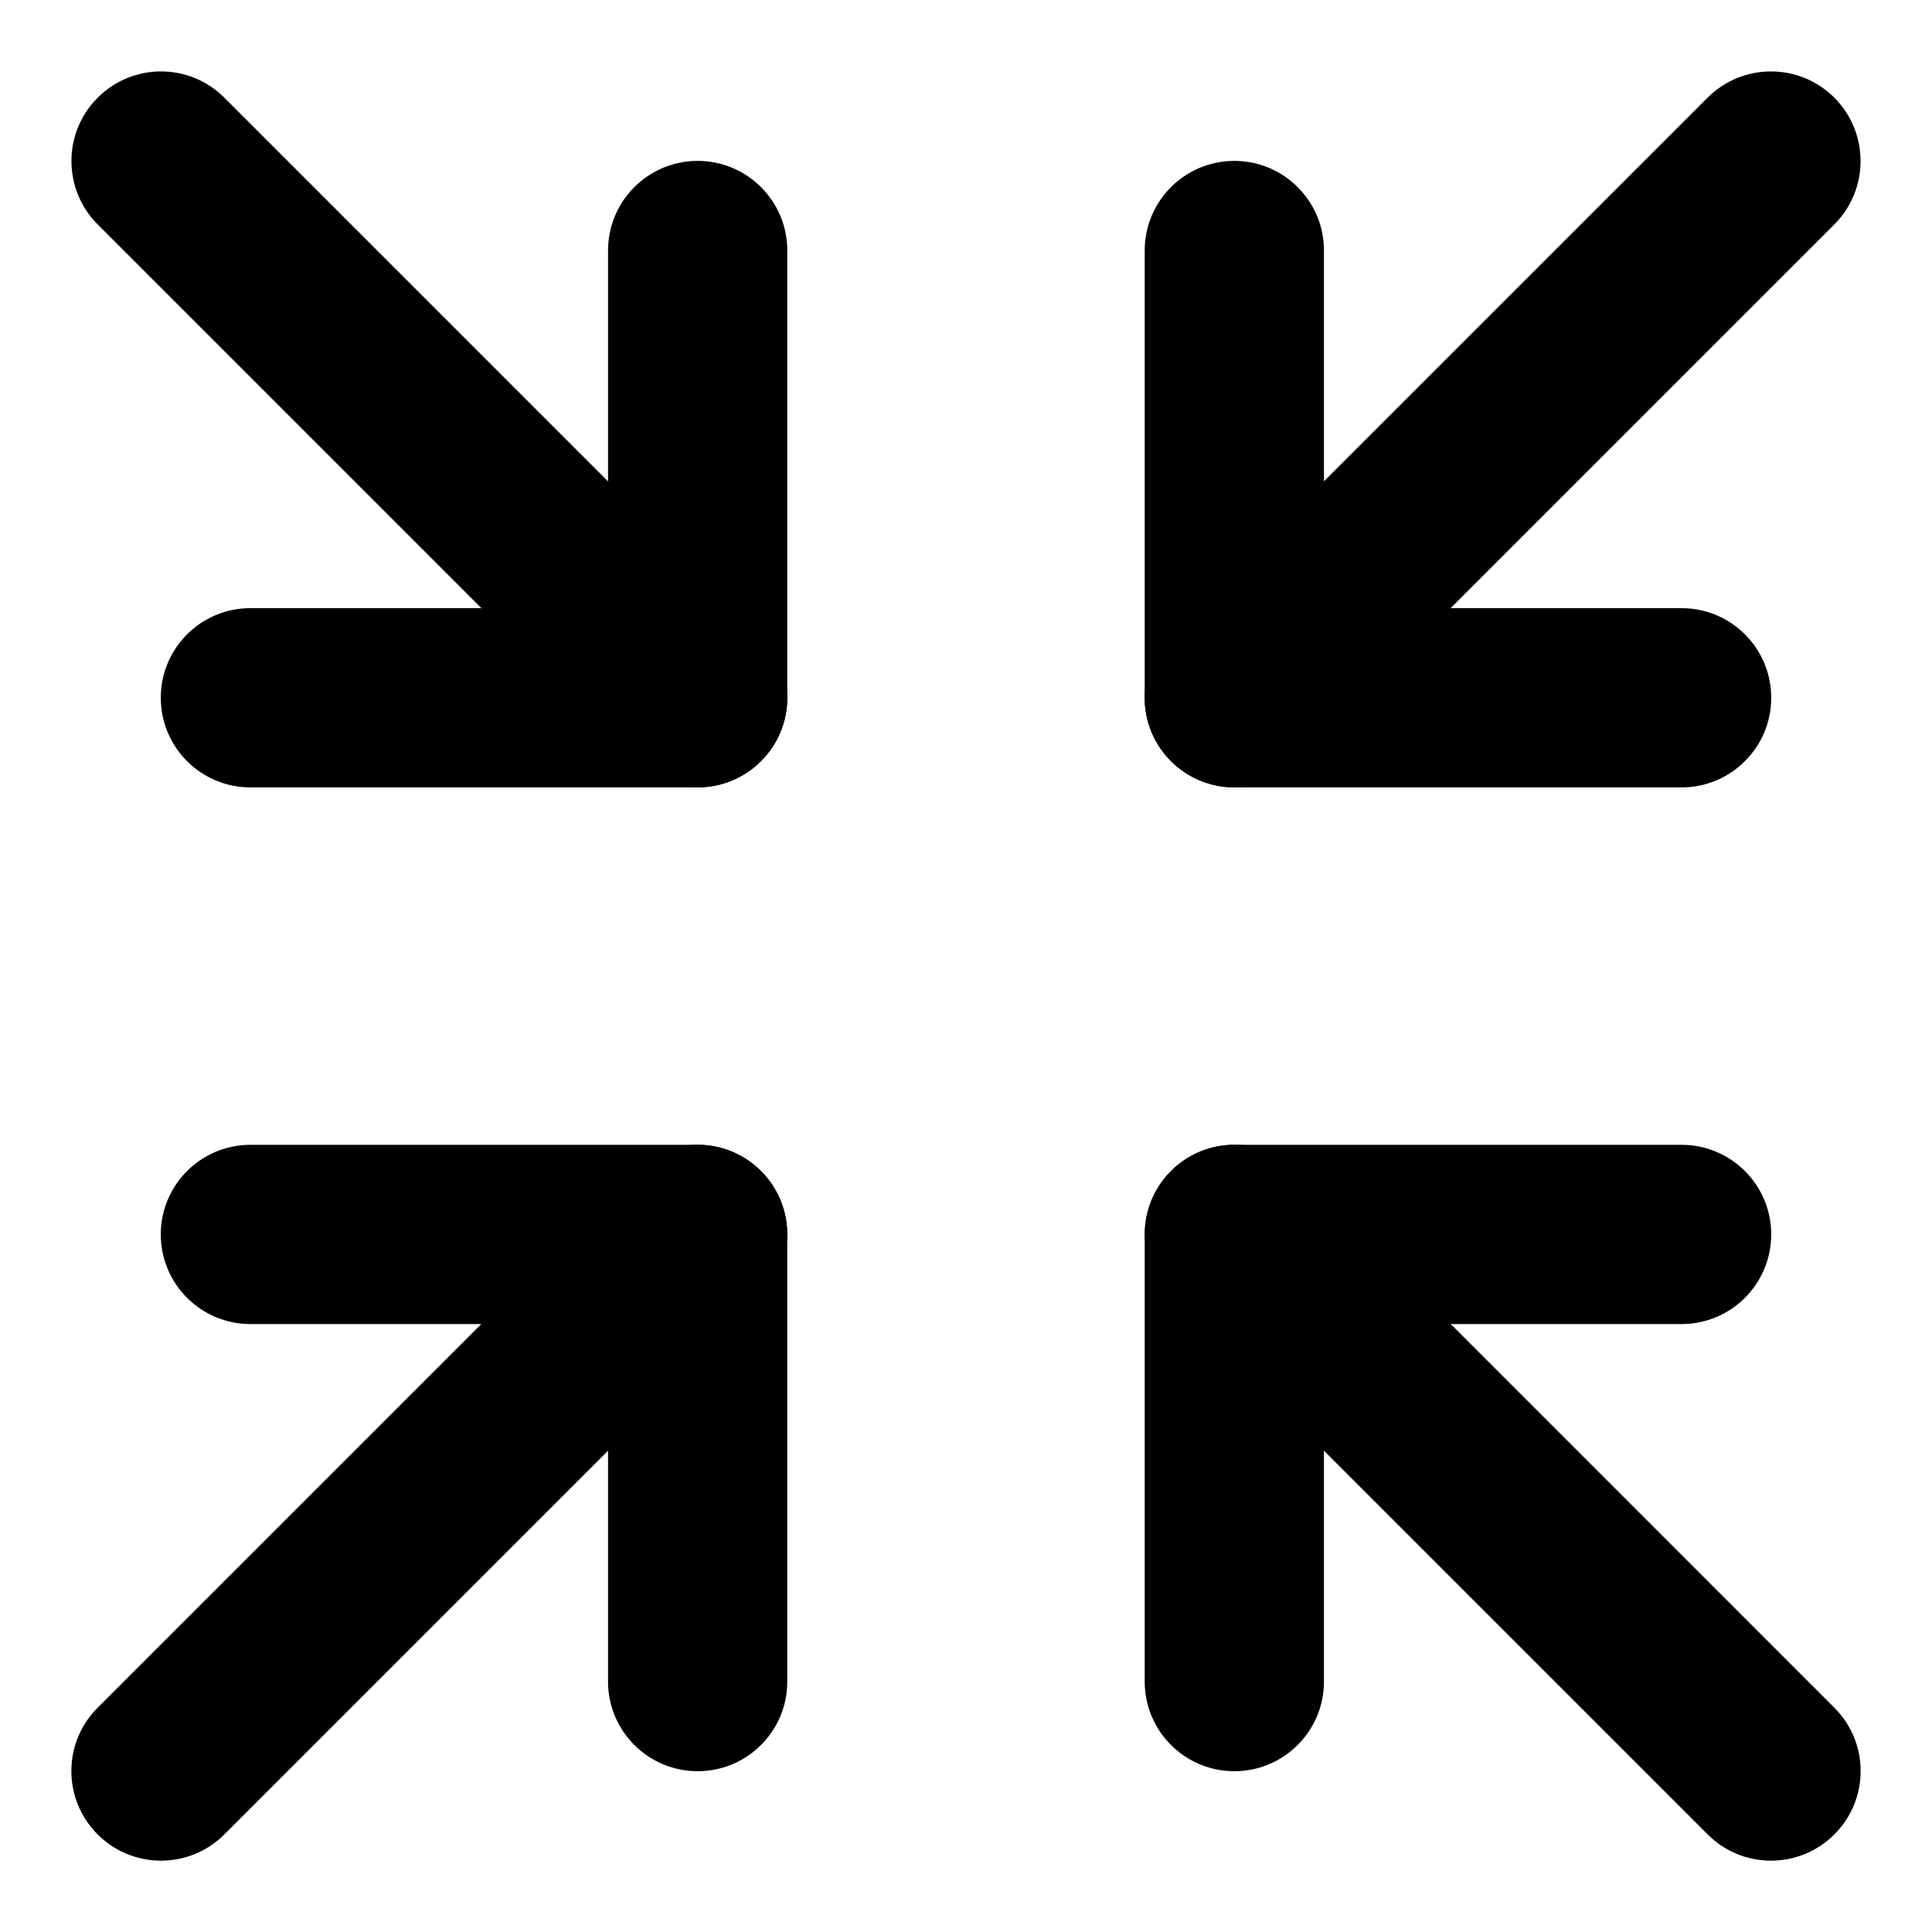
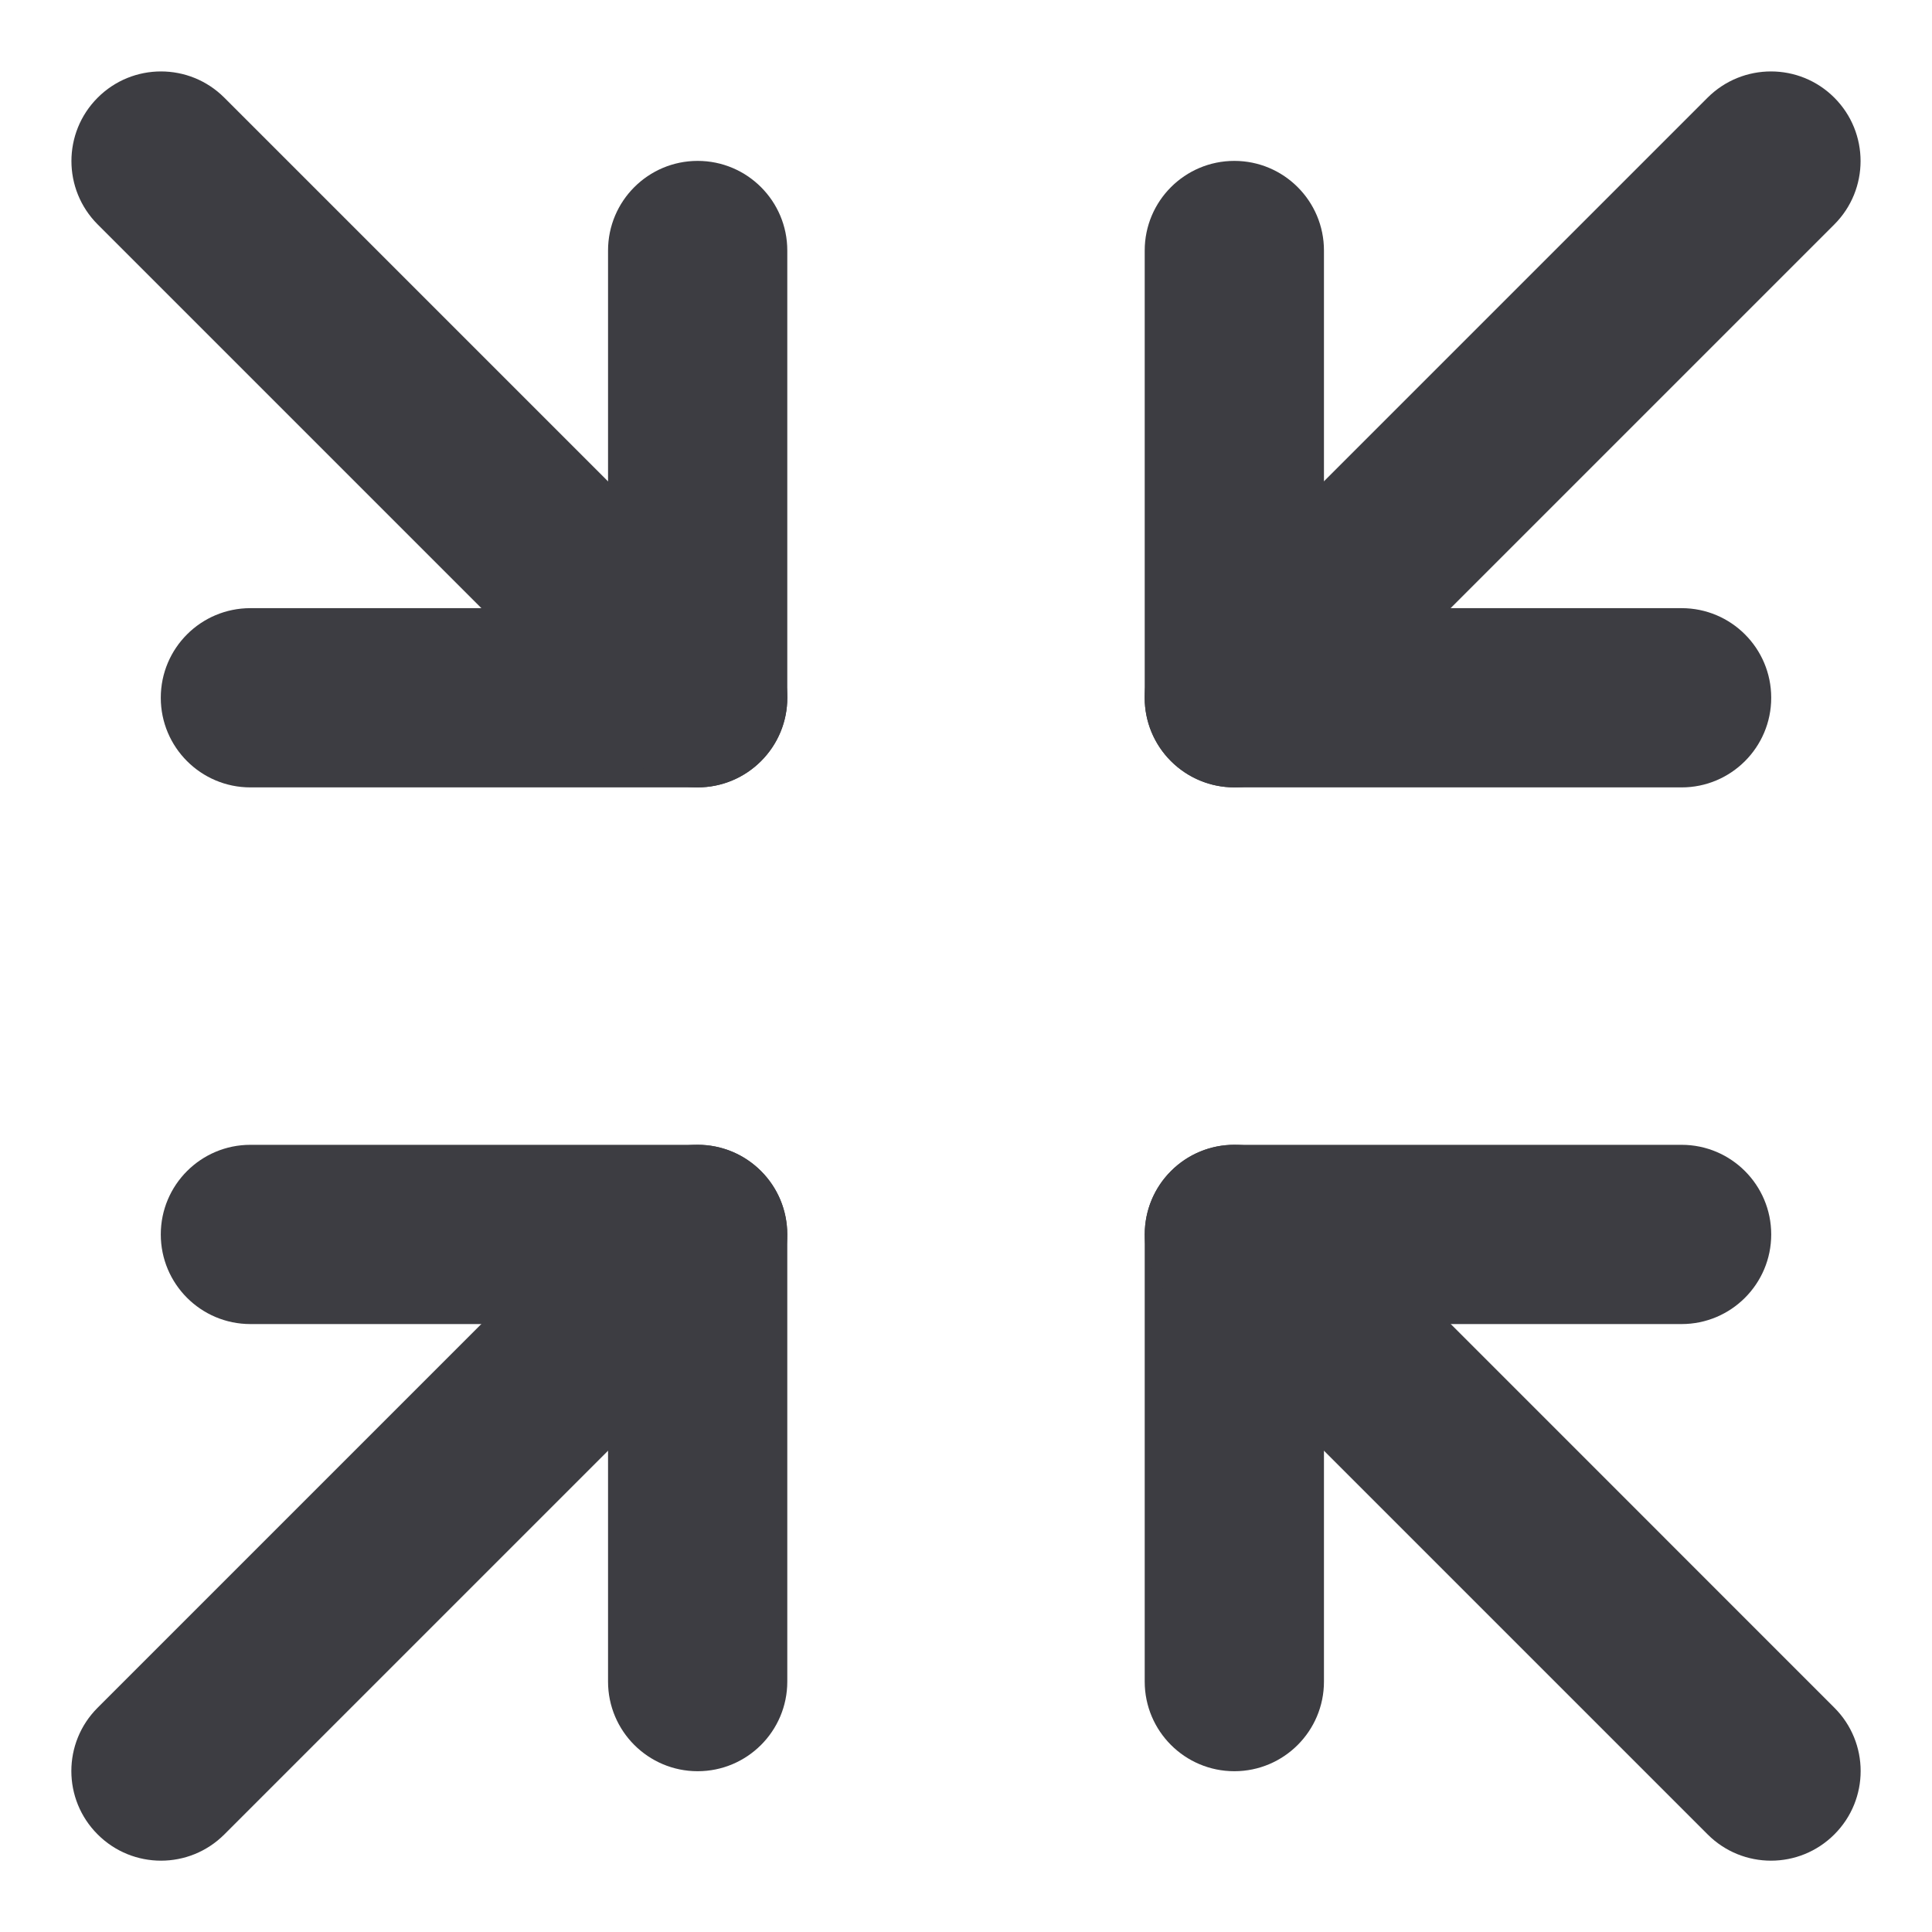
- <svg xmlns="http://www.w3.org/2000/svg" width="18" height="18" viewBox="0 0 18 18">
-   <path fill-rule="evenodd" clip-rule="evenodd" d="M16.502 6.501C16.502 6.962 16.128 7.336 15.667 7.336H11.5C11.039 7.336 10.665 6.962 10.665 6.501V2.334C10.665 1.873 11.039 1.499 11.5 1.499C11.961 1.499 12.335 1.873 12.335 2.334V5.666H15.667C16.128 5.666 16.502 6.039 16.502 6.501Z" fill="currentColor" />
-   <path fill-rule="evenodd" clip-rule="evenodd" d="M1.498 6.501C1.498 6.962 1.872 7.336 2.333 7.336H6.5C6.961 7.336 7.335 6.962 7.335 6.501V2.334C7.335 1.873 6.961 1.499 6.5 1.499C6.039 1.499 5.665 1.873 5.665 2.334V5.666H2.333C1.872 5.666 1.498 6.039 1.498 6.501Z" fill="currentColor" />
-   <path fill-rule="evenodd" clip-rule="evenodd" d="M6.5 16.502C6.039 16.502 5.665 16.128 5.665 15.667V12.336H2.333C1.872 12.336 1.498 11.962 1.498 11.501C1.498 11.04 1.872 10.666 2.333 10.666H6.5C6.961 10.666 7.335 11.04 7.335 11.501V15.667C7.335 16.128 6.961 16.502 6.5 16.502Z" fill="currentColor" />
-   <path fill-rule="evenodd" clip-rule="evenodd" d="M11.5 16.502C11.961 16.502 12.335 16.128 12.335 15.667V12.336H15.667C16.128 12.336 16.502 11.962 16.502 11.501C16.502 11.04 16.128 10.666 15.667 10.666H11.5C11.039 10.666 10.665 11.04 10.665 11.501V15.667C10.665 16.128 11.039 16.502 11.5 16.502Z" fill="currentColor" />
-   <path fill-rule="evenodd" clip-rule="evenodd" d="M10.909 7.091C10.583 6.765 10.583 6.236 10.909 5.91L15.909 0.91C16.236 0.584 16.764 0.584 17.09 0.91C17.416 1.236 17.416 1.765 17.09 2.091L12.09 7.091C11.764 7.417 11.236 7.417 10.909 7.091Z" fill="currentColor" />
-   <path fill-rule="evenodd" clip-rule="evenodd" d="M7.09 7.091C7.417 6.765 7.417 6.236 7.09 5.91L2.09 0.91C1.764 0.584 1.236 0.584 0.91 0.91C0.584 1.236 0.584 1.765 0.91 2.091L5.91 7.091C6.236 7.417 6.764 7.417 7.09 7.091Z" fill="currentColor" />
-   <path fill-rule="evenodd" clip-rule="evenodd" d="M0.91 17.091C0.583 16.765 0.583 16.236 0.91 15.91L5.91 10.91C6.236 10.584 6.764 10.584 7.09 10.91C7.416 11.236 7.416 11.765 7.09 12.091L2.09 17.091C1.764 17.417 1.236 17.417 0.91 17.091Z" fill="currentColor" />
-   <path fill-rule="evenodd" clip-rule="evenodd" d="M17.09 17.091C17.417 16.765 17.417 16.236 17.09 15.91L12.091 10.91C11.764 10.584 11.236 10.584 10.91 10.91C10.584 11.236 10.584 11.765 10.91 12.091L15.91 17.091C16.236 17.417 16.764 17.417 17.09 17.091Z" fill="currentColor" />
+ <svg xmlns="http://www.w3.org/2000/svg" width="18" height="18" viewBox="0 0 18 18" fill="none">
+   <path fill-rule="evenodd" clip-rule="evenodd" d="M16.502 6.501C16.502 6.962 16.128 7.336 15.667 7.336H11.5C11.039 7.336 10.665 6.962 10.665 6.501V2.334C10.665 1.873 11.039 1.499 11.5 1.499C11.961 1.499 12.335 1.873 12.335 2.334V5.666H15.667C16.128 5.666 16.502 6.039 16.502 6.501Z" fill="#3D3D42" />
+   <path fill-rule="evenodd" clip-rule="evenodd" d="M1.498 6.501C1.498 6.962 1.872 7.336 2.333 7.336H6.5C6.961 7.336 7.335 6.962 7.335 6.501V2.334C7.335 1.873 6.961 1.499 6.5 1.499C6.039 1.499 5.665 1.873 5.665 2.334V5.666H2.333C1.872 5.666 1.498 6.039 1.498 6.501Z" fill="#3D3D42" />
+   <path fill-rule="evenodd" clip-rule="evenodd" d="M6.5 16.502C6.039 16.502 5.665 16.128 5.665 15.667V12.336H2.333C1.872 12.336 1.498 11.962 1.498 11.501C1.498 11.04 1.872 10.666 2.333 10.666H6.5C6.961 10.666 7.335 11.04 7.335 11.501V15.667C7.335 16.128 6.961 16.502 6.5 16.502Z" fill="#3D3D42" />
+   <path fill-rule="evenodd" clip-rule="evenodd" d="M11.5 16.502C11.961 16.502 12.335 16.128 12.335 15.667V12.336H15.667C16.128 12.336 16.502 11.962 16.502 11.501C16.502 11.04 16.128 10.666 15.667 10.666H11.5C11.039 10.666 10.665 11.04 10.665 11.501V15.667C10.665 16.128 11.039 16.502 11.5 16.502Z" fill="#3D3D42" />
+   <path fill-rule="evenodd" clip-rule="evenodd" d="M10.909 7.091C10.583 6.765 10.583 6.236 10.909 5.91L15.909 0.91C16.236 0.584 16.764 0.584 17.09 0.91C17.416 1.236 17.416 1.765 17.09 2.091L12.09 7.091C11.764 7.417 11.236 7.417 10.909 7.091Z" fill="#3D3D42" />
+   <path fill-rule="evenodd" clip-rule="evenodd" d="M7.09 7.091C7.417 6.765 7.417 6.236 7.09 5.91L2.09 0.91C1.764 0.584 1.236 0.584 0.91 0.91C0.584 1.236 0.584 1.765 0.91 2.091L5.91 7.091C6.236 7.417 6.764 7.417 7.09 7.091Z" fill="#3D3D42" />
+   <path fill-rule="evenodd" clip-rule="evenodd" d="M0.91 17.091C0.583 16.765 0.583 16.236 0.91 15.91L5.91 10.91C6.236 10.584 6.764 10.584 7.09 10.91C7.416 11.236 7.416 11.765 7.09 12.091L2.09 17.091C1.764 17.417 1.236 17.417 0.91 17.091Z" fill="#3D3D42" />
+   <path fill-rule="evenodd" clip-rule="evenodd" d="M17.09 17.091C17.417 16.765 17.417 16.236 17.09 15.91L12.091 10.91C11.764 10.584 11.236 10.584 10.91 10.91C10.584 11.236 10.584 11.765 10.91 12.091L15.91 17.091C16.236 17.417 16.764 17.417 17.09 17.091Z" fill="#3D3D42" />
</svg>
